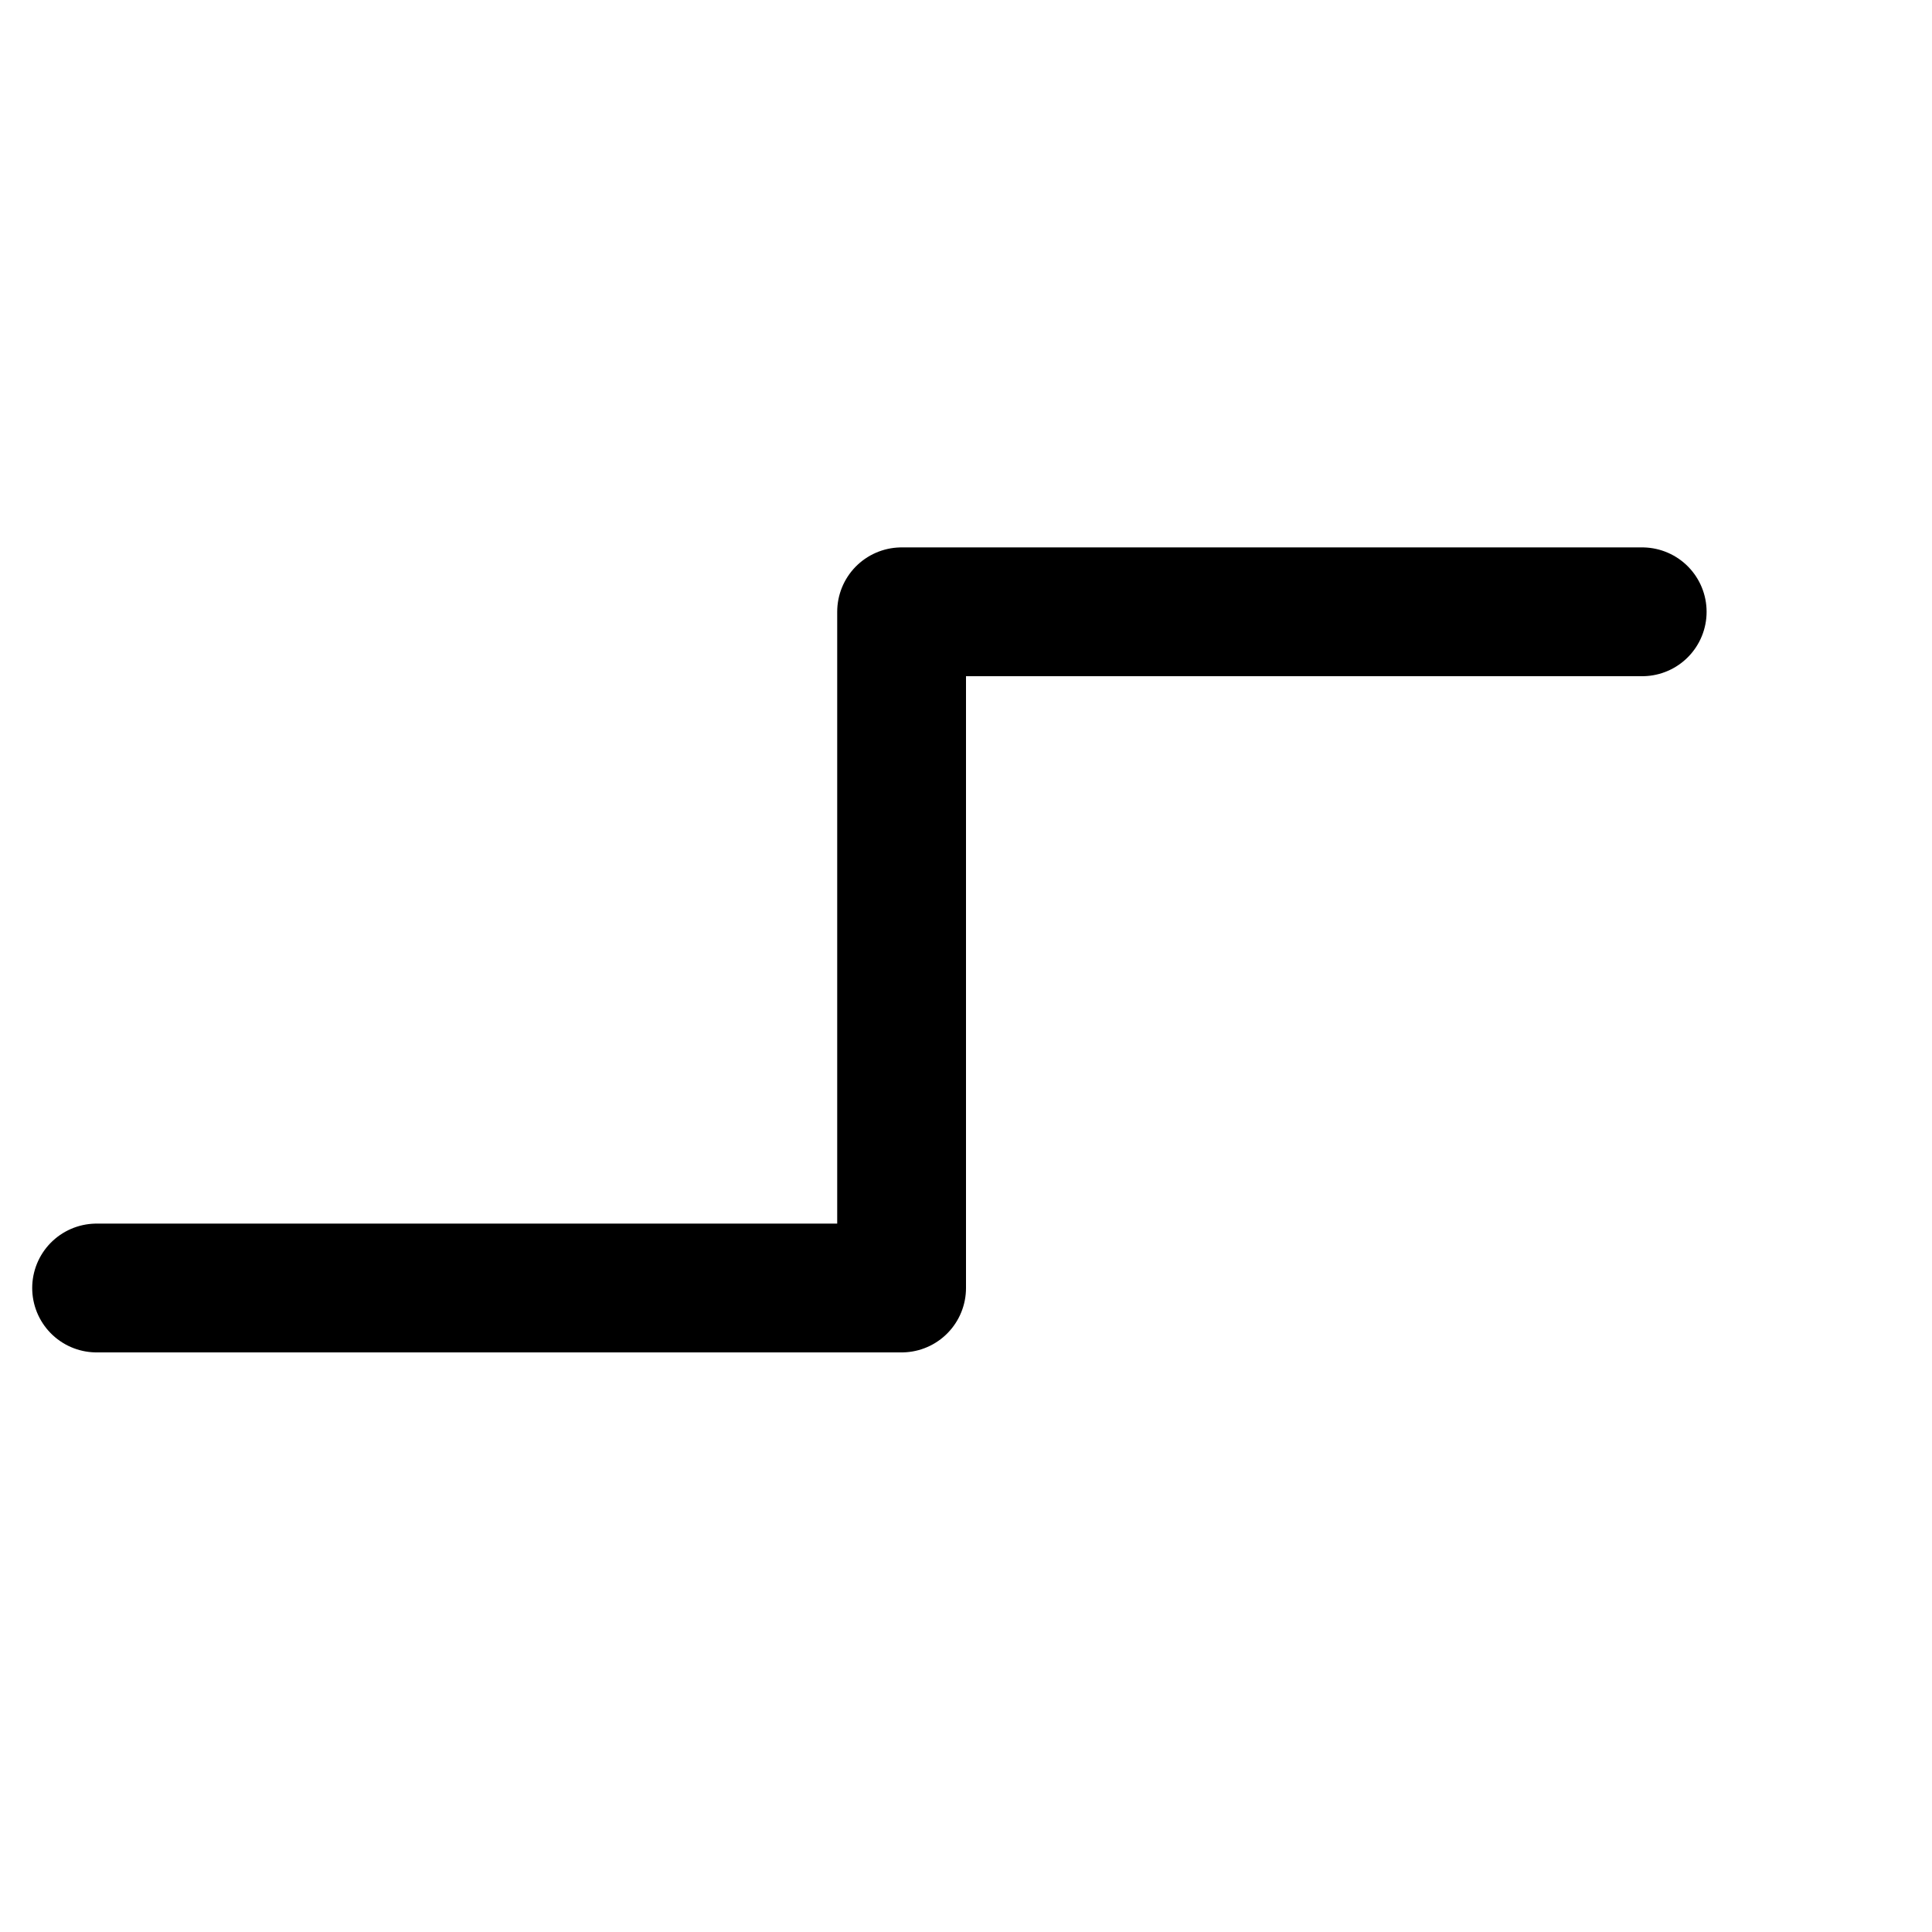
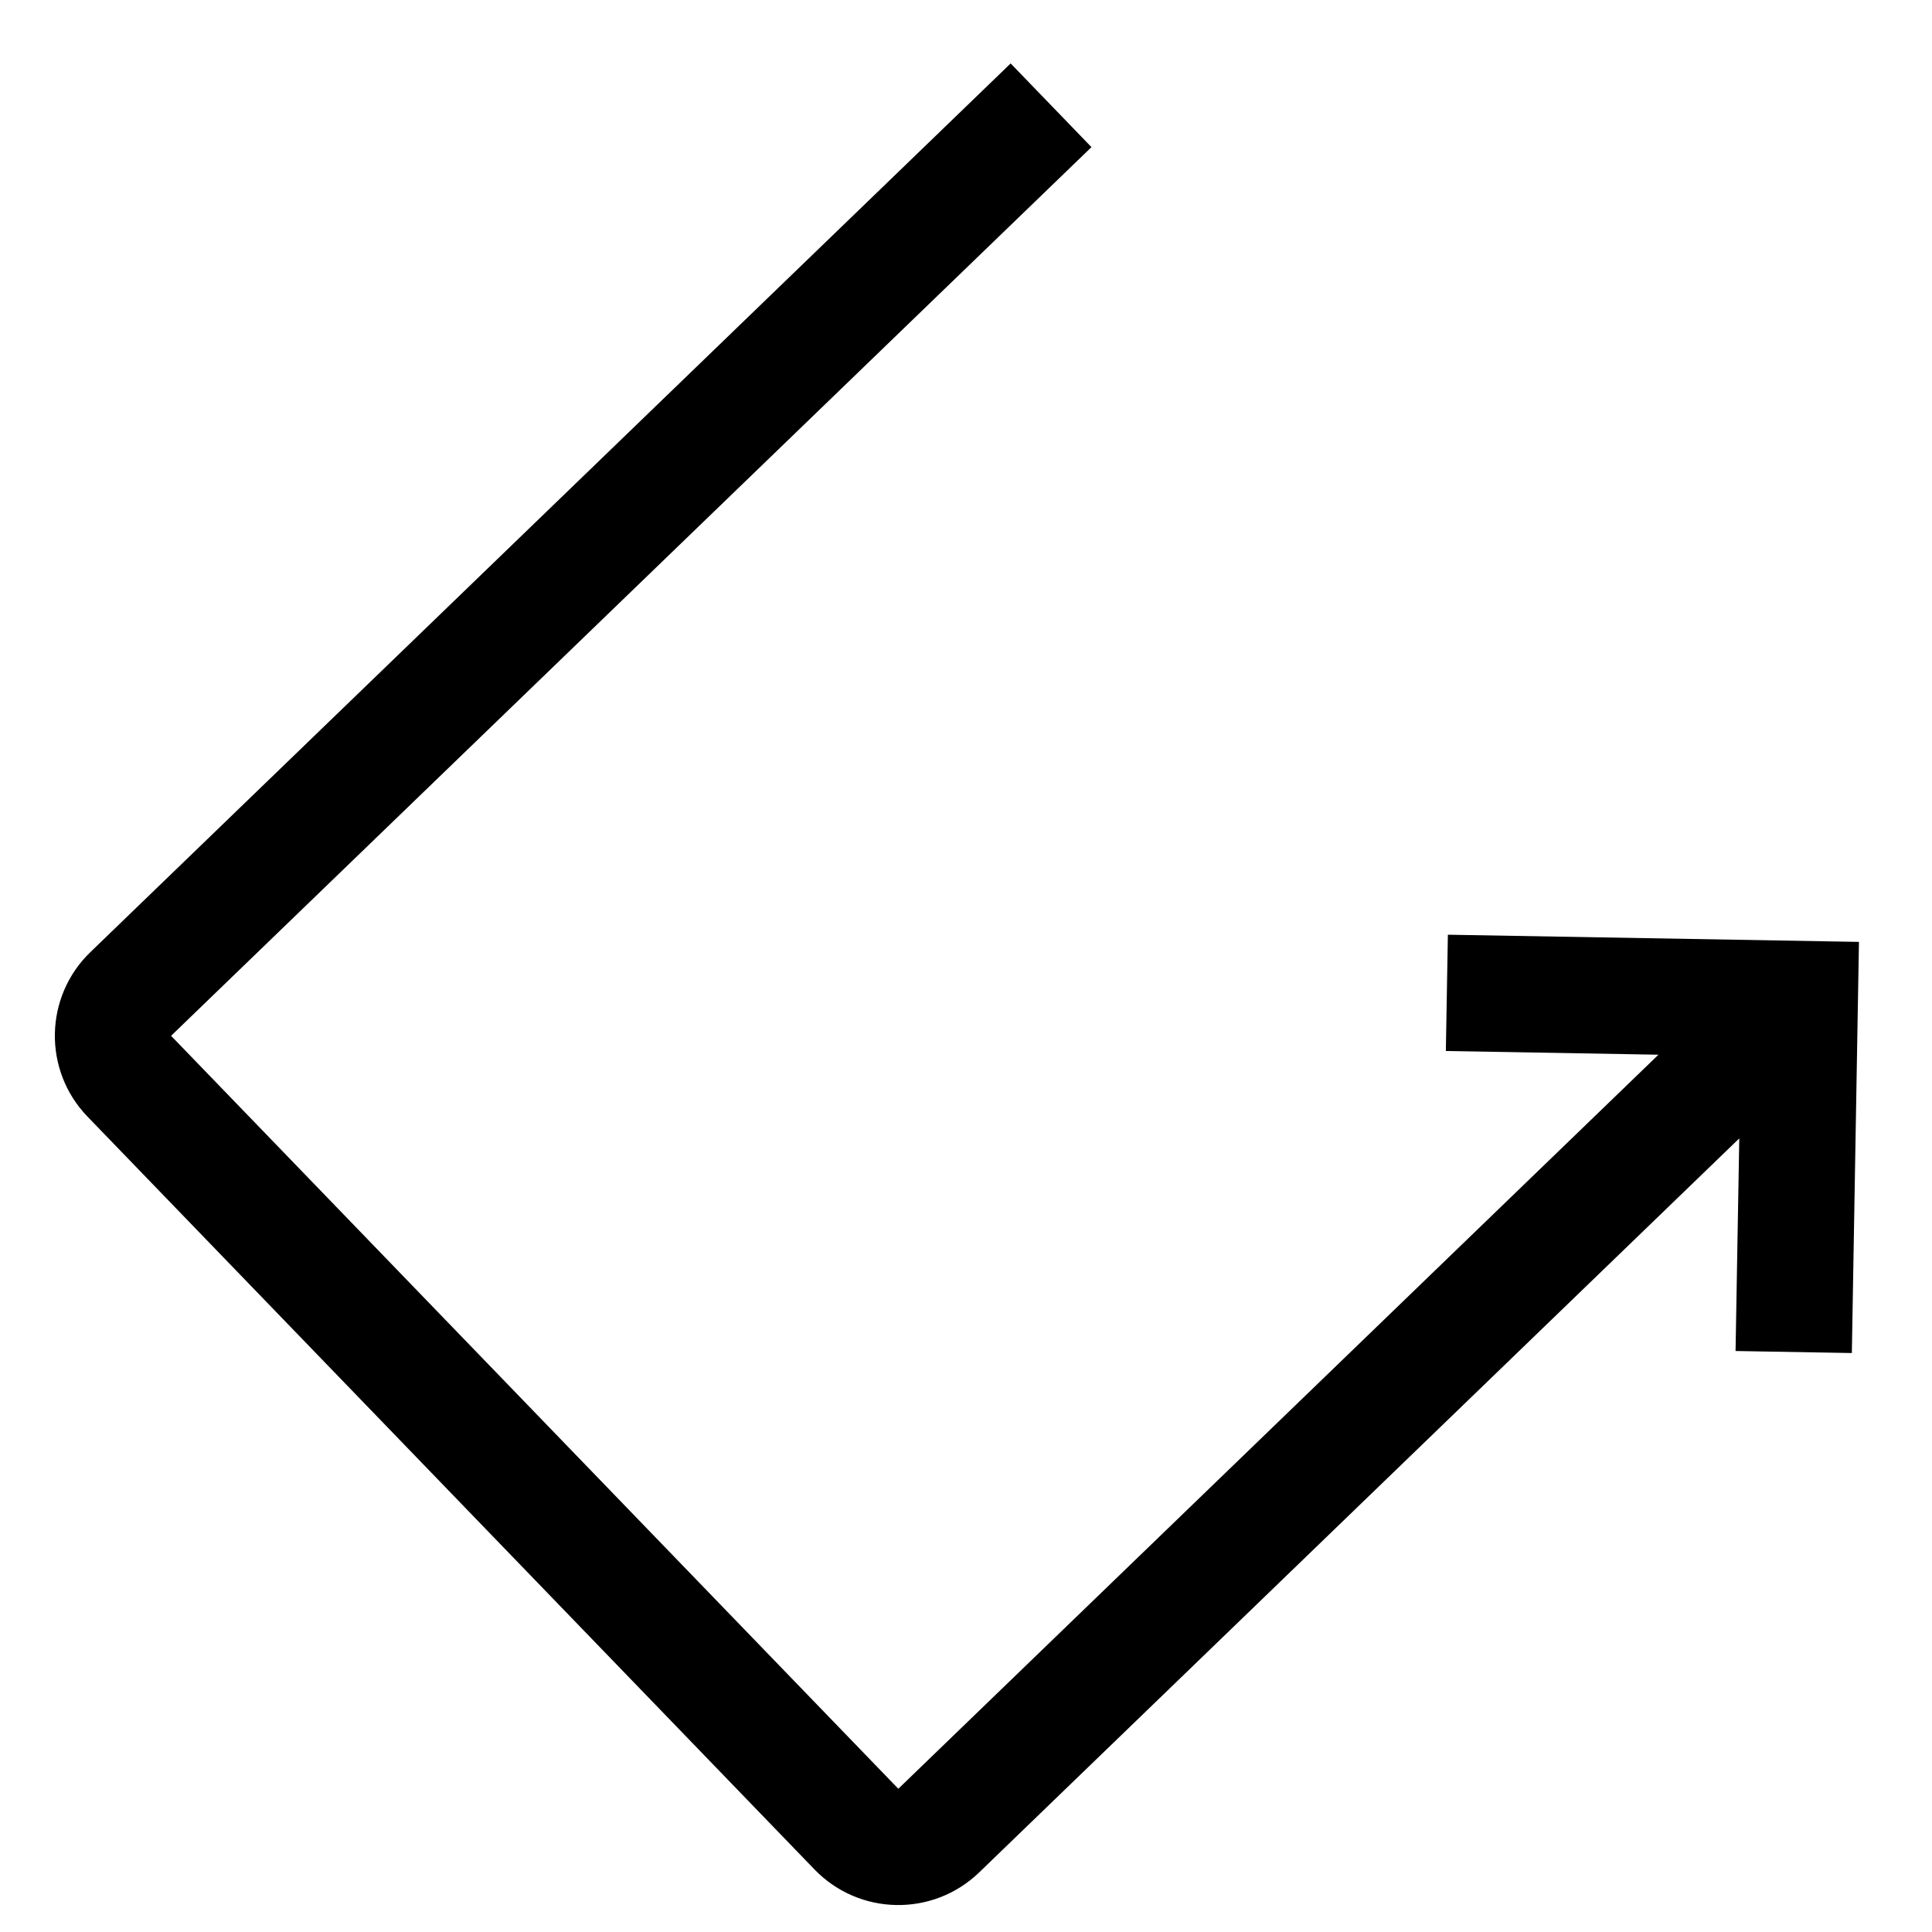
- <svg xmlns="http://www.w3.org/2000/svg" width="60" height="60" version="1.1" viewBox="0 0 60 60">
-   <path d="m3 40 25-0-0-21 23-0" fill="none" stroke="#000" stroke-linecap="round" stroke-linejoin="round" stroke-width="4" />
+ <svg xmlns="http://www.w3.org/2000/svg" width="23px" height="23px" viewBox="0 0 23 23" version="1.1">
+   <g id="Annotation-V2" stroke="none" stroke-width="1" fill="none" fill-rule="evenodd">
+     <g id="01.08---Eba--Desktop-app---Annotation---Picture-In-Picture---Drawing-Selected.-Copy" transform="translate(-73, -282)" fill="#000000">
+       <path d="M93.615,286 L93.615,287.385 L78.384,287.384 L78.385,299.846 L90.965,299.846 L89.175,298.056 L90.154,297.077 L93.615,300.538 L90.154,304 L89.175,303.021 L90.965,301.231 L78.385,301.231 C77.62,301.23 77.001,300.61 77,299.846 L77,299.846 L77,287.385 C77,286.62 77.62,286 78.385,286 L78.385,286 L93.615,286 Z" id="Combined-Shape-Copy" transform="translate(85.30769, 295) rotate(-44) translate(-85.30769, -295) " />
+     </g>
+   </g>
</svg>
